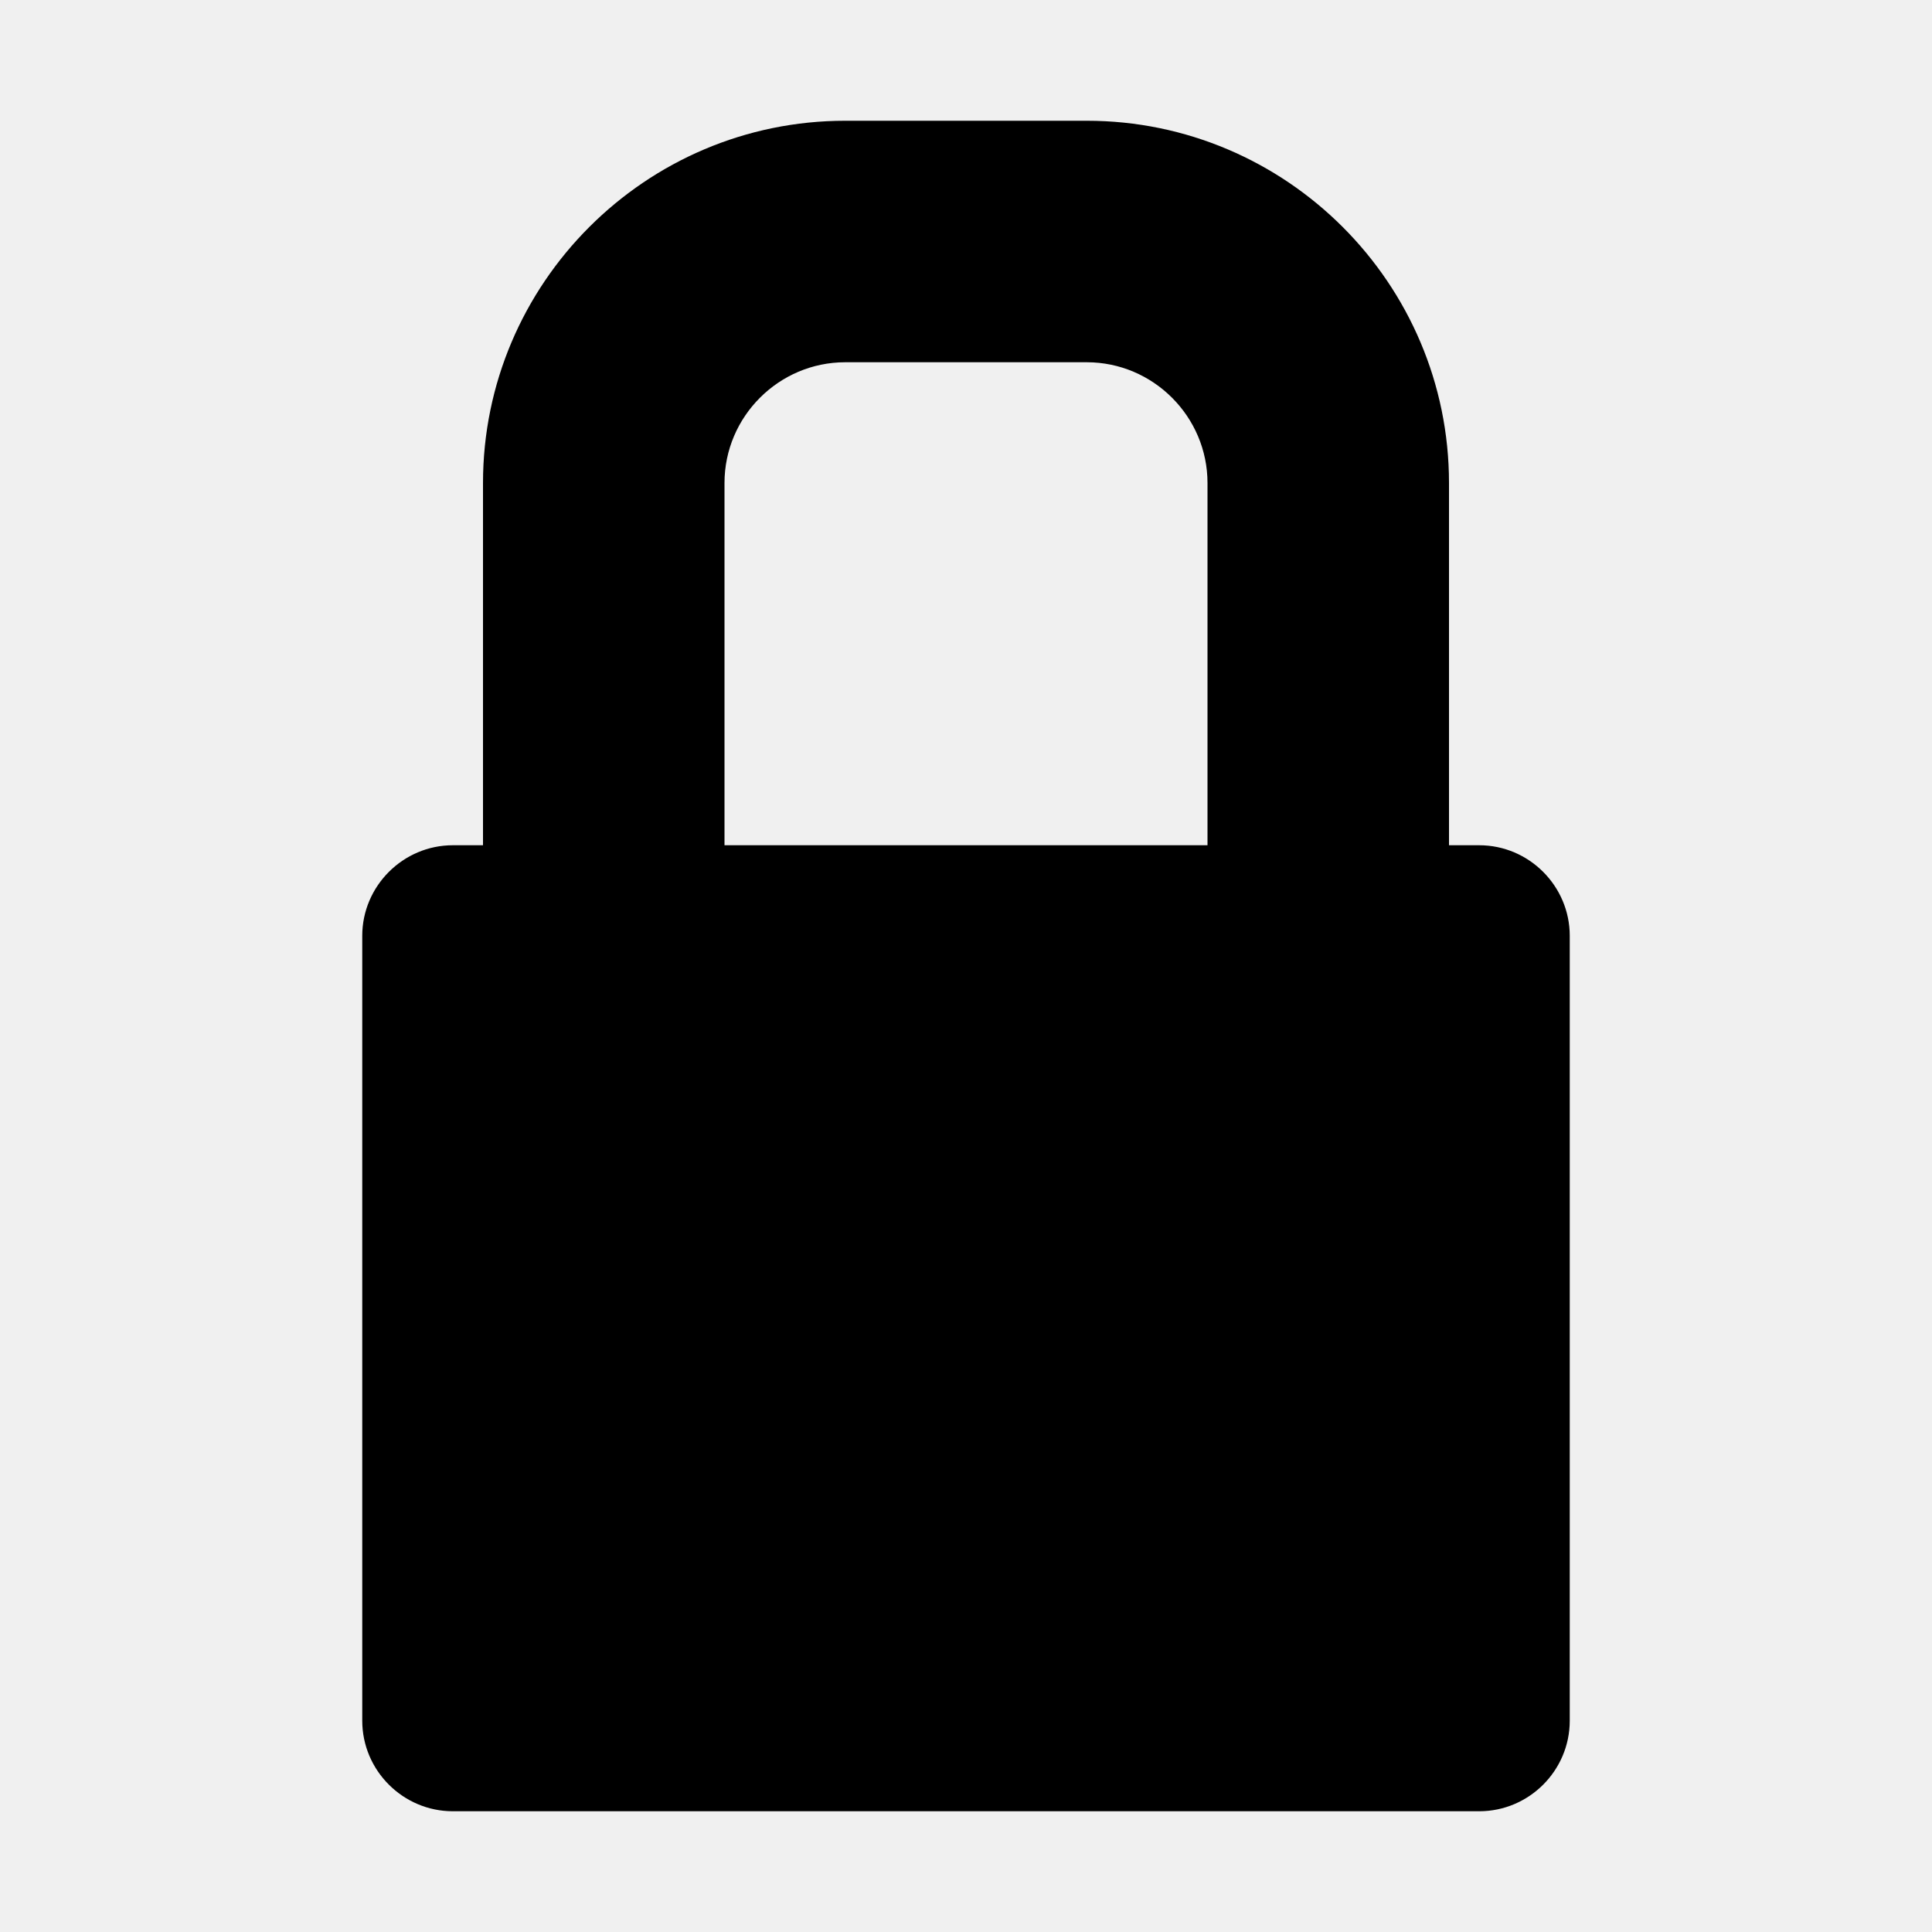
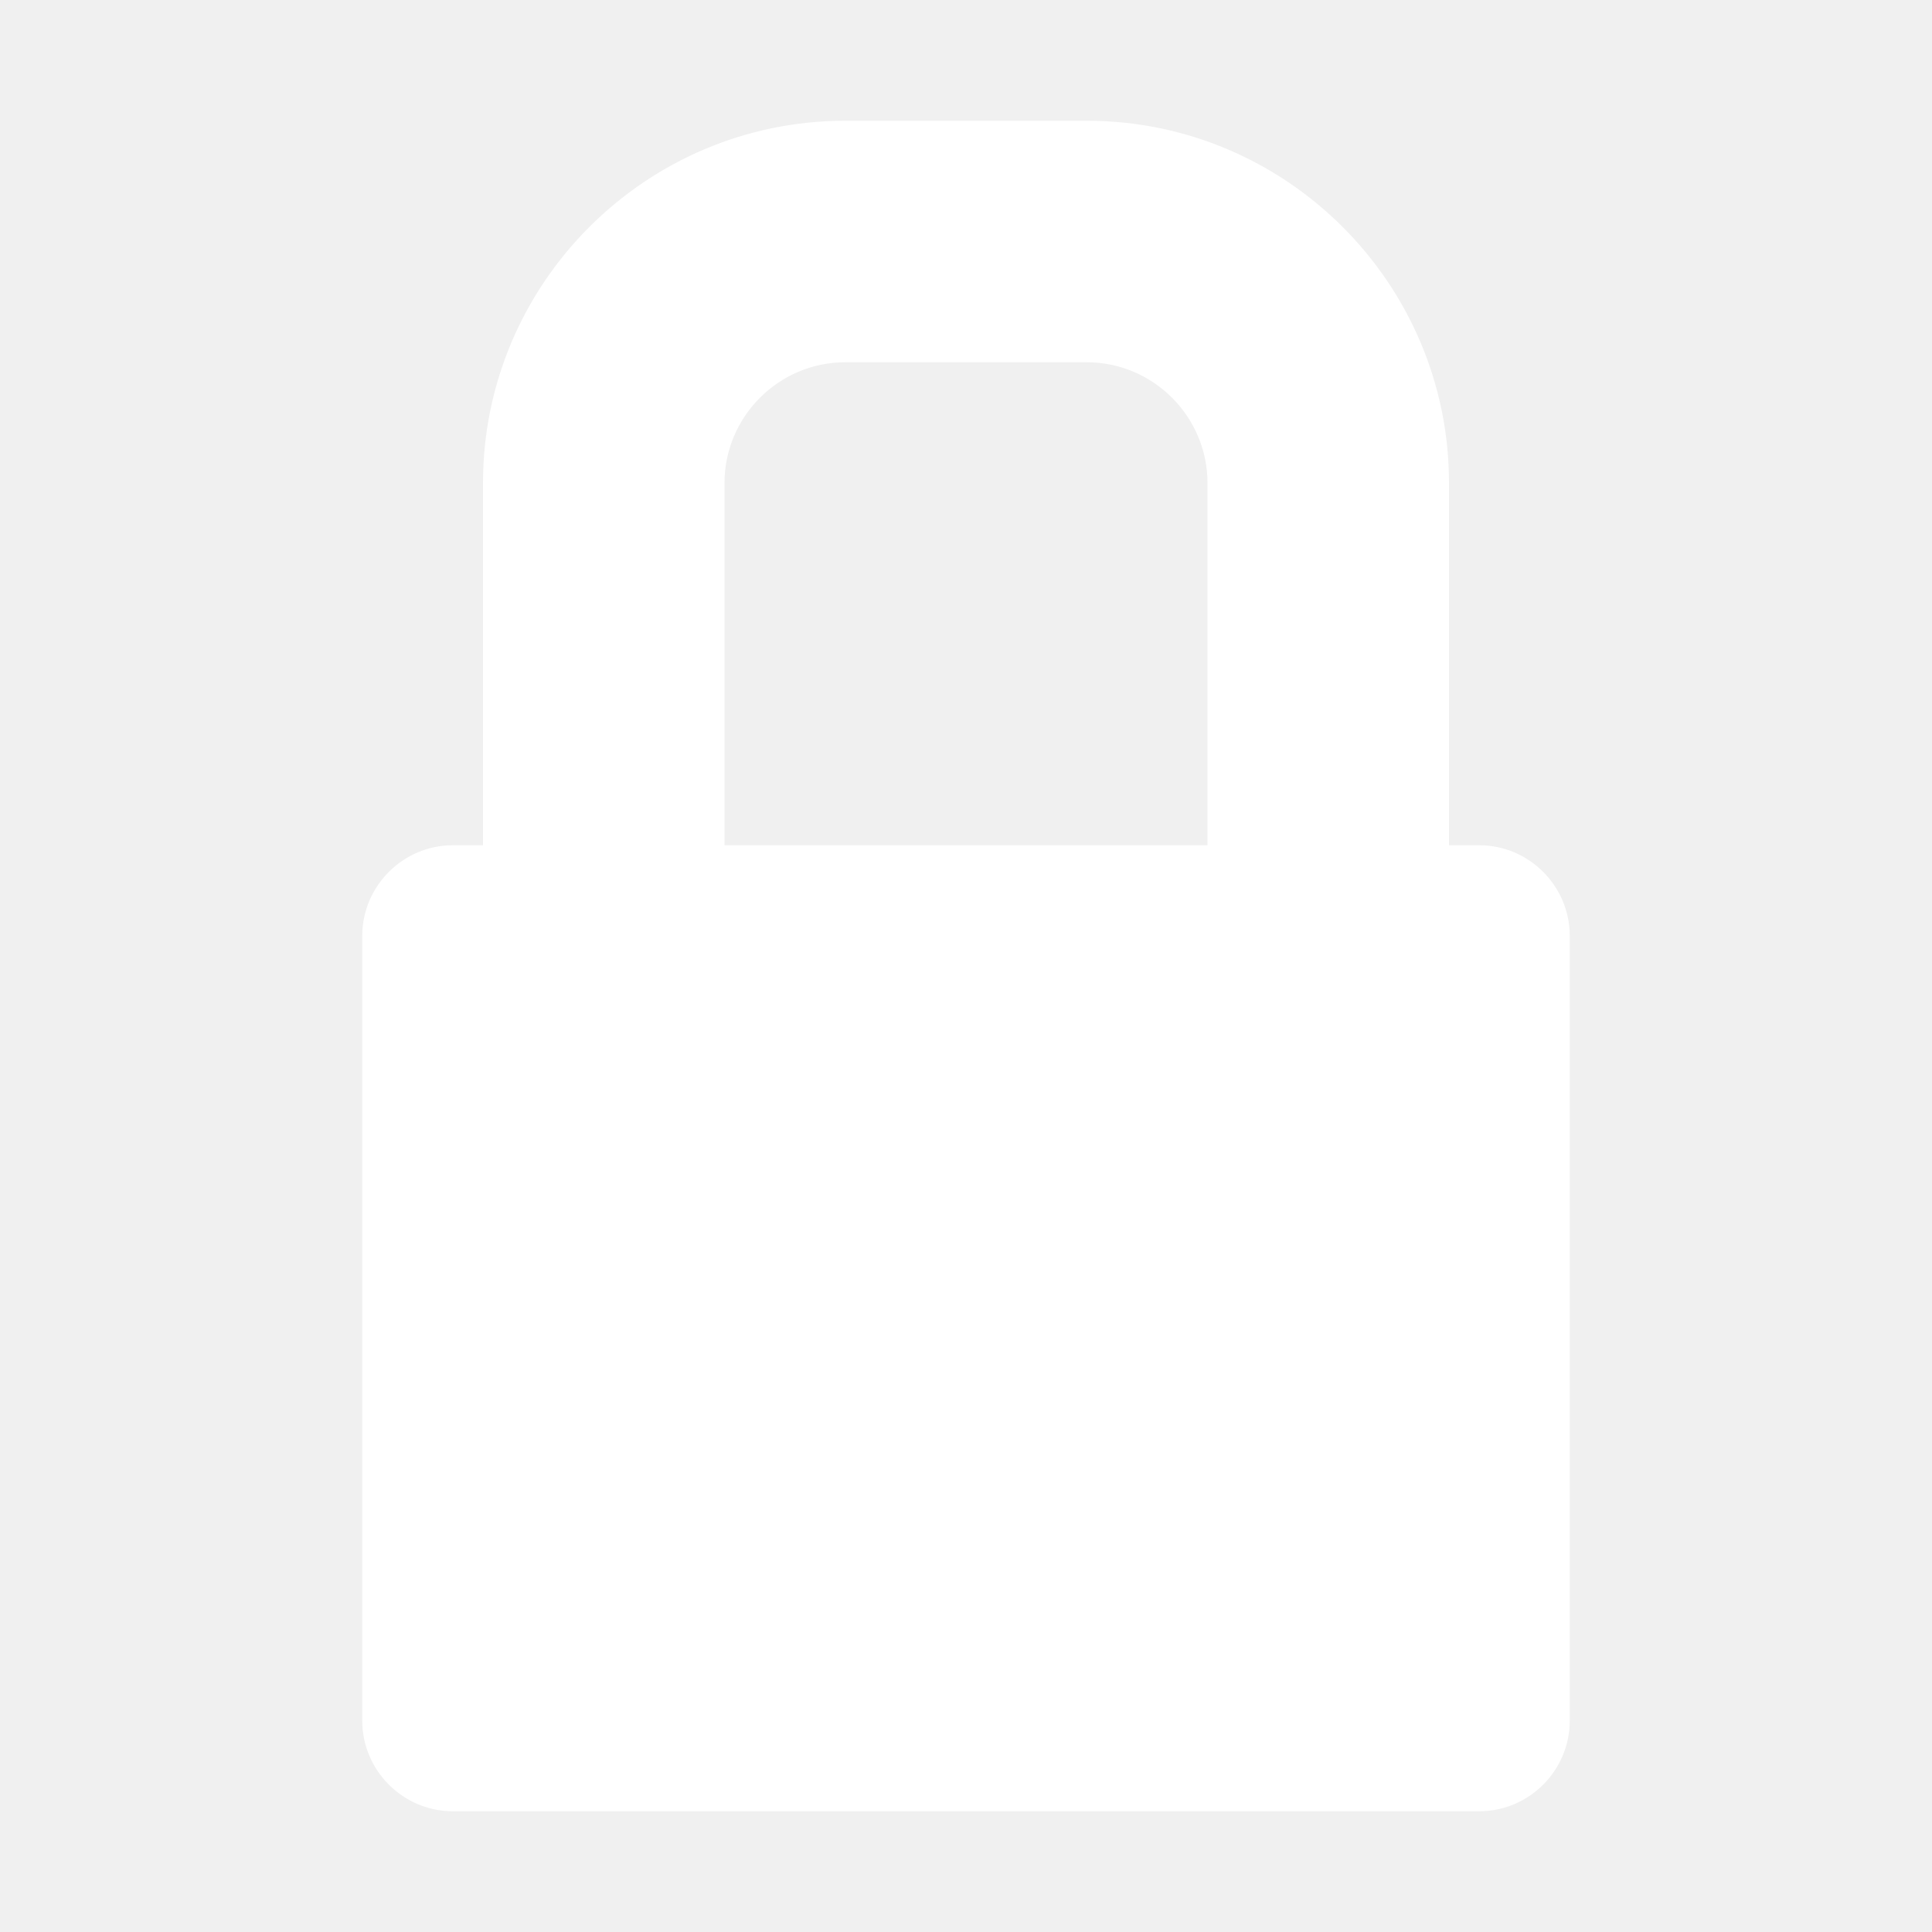
<svg xmlns="http://www.w3.org/2000/svg" width="800px" height="800px" viewBox="0 0 16 16" version="1.1">
  <rect width="16" height="16" id="icon-bound" fill="none" />
-   <path d="M12.25,7H12V4c0-1.653-1.347-3-3-3H7C5.347,1,4,2.347,4,4v3H3.75C3.338,7,3,7.338,3,7.75v6.5C3,14.663,3.338,15,3.75,15h8.5 c0.413,0,0.75-0.337,0.75-0.75v-6.5C13,7.338,12.663,7,12.25,7z M6,4c0-0.55,0.45-1,1-1h2c0.55,0,1,0.45,1,1v3H6V4z" />
+   <path fill="#FFFFFF" d="M12.25,7H12V4c0-1.653-1.347-3-3-3H7C5.347,1,4,2.347,4,4v3H3.75C3.338,7,3,7.338,3,7.75v6.5C3,14.663,3.338,15,3.75,15h8.5 c0.413,0,0.75-0.337,0.75-0.75v-6.5C13,7.338,12.663,7,12.25,7z M6,4c0-0.55,0.45-1,1-1h2c0.55,0,1,0.45,1,1v3H6V4z" />
</svg>
